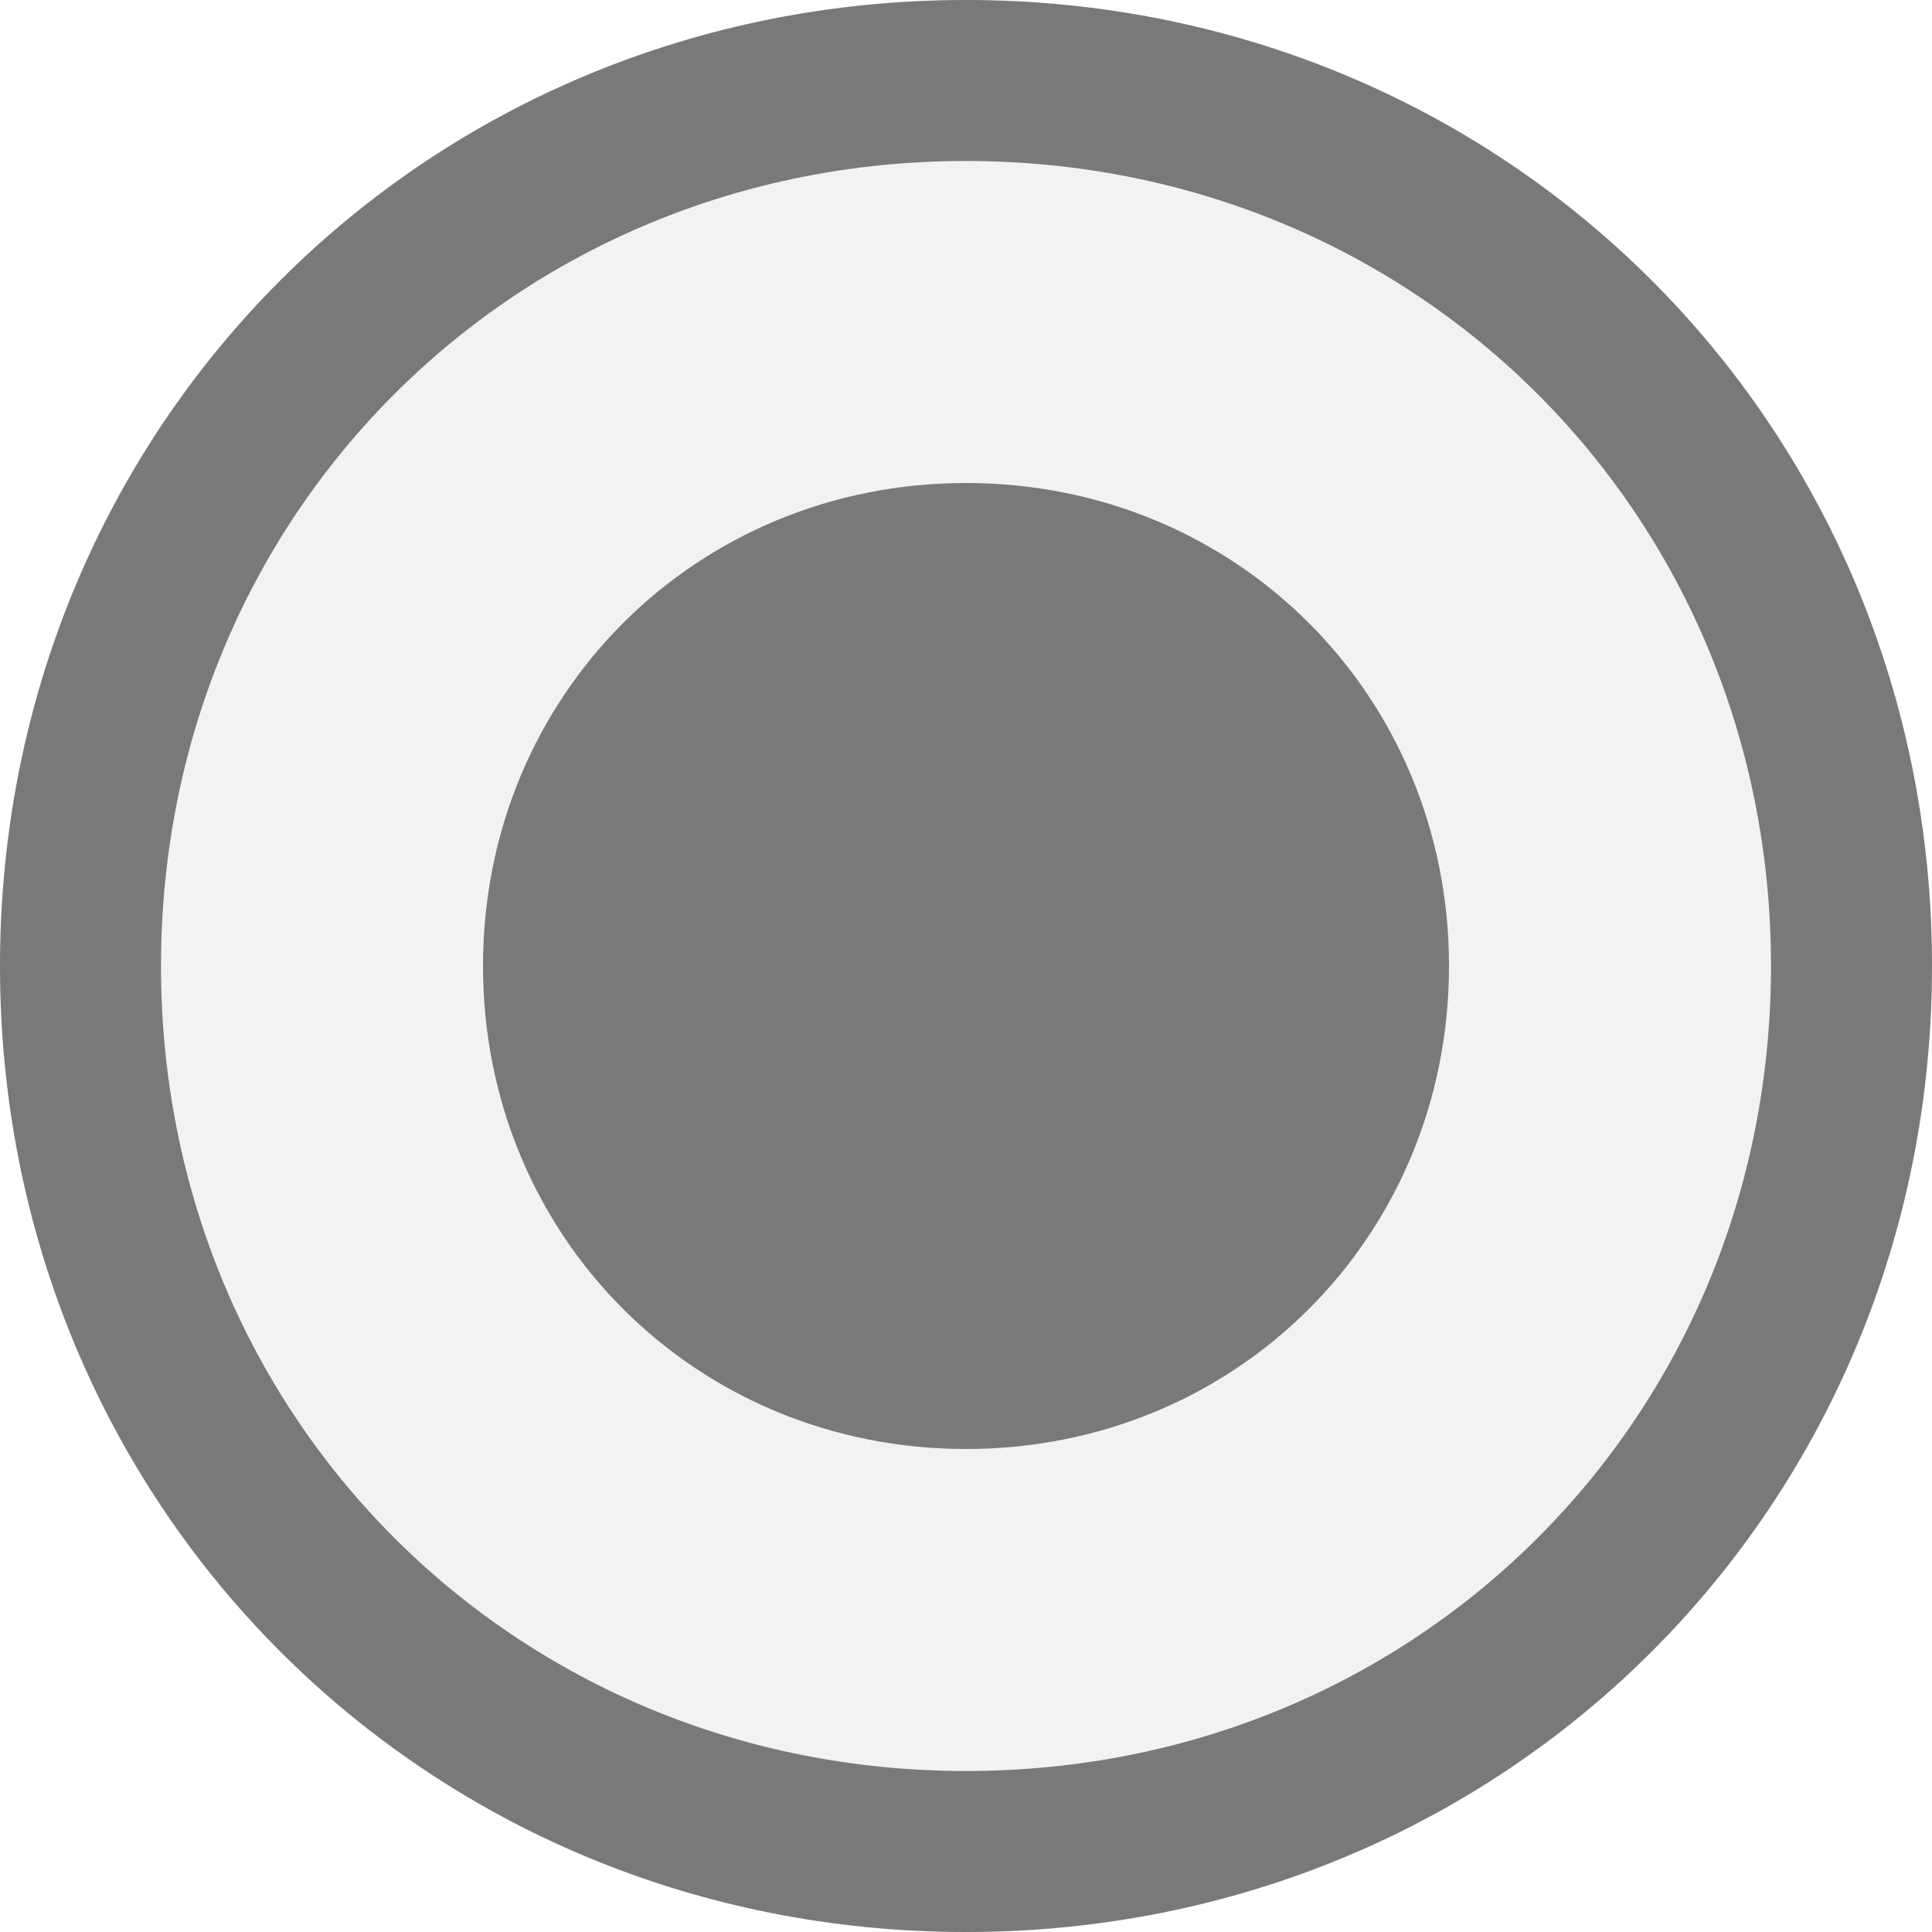
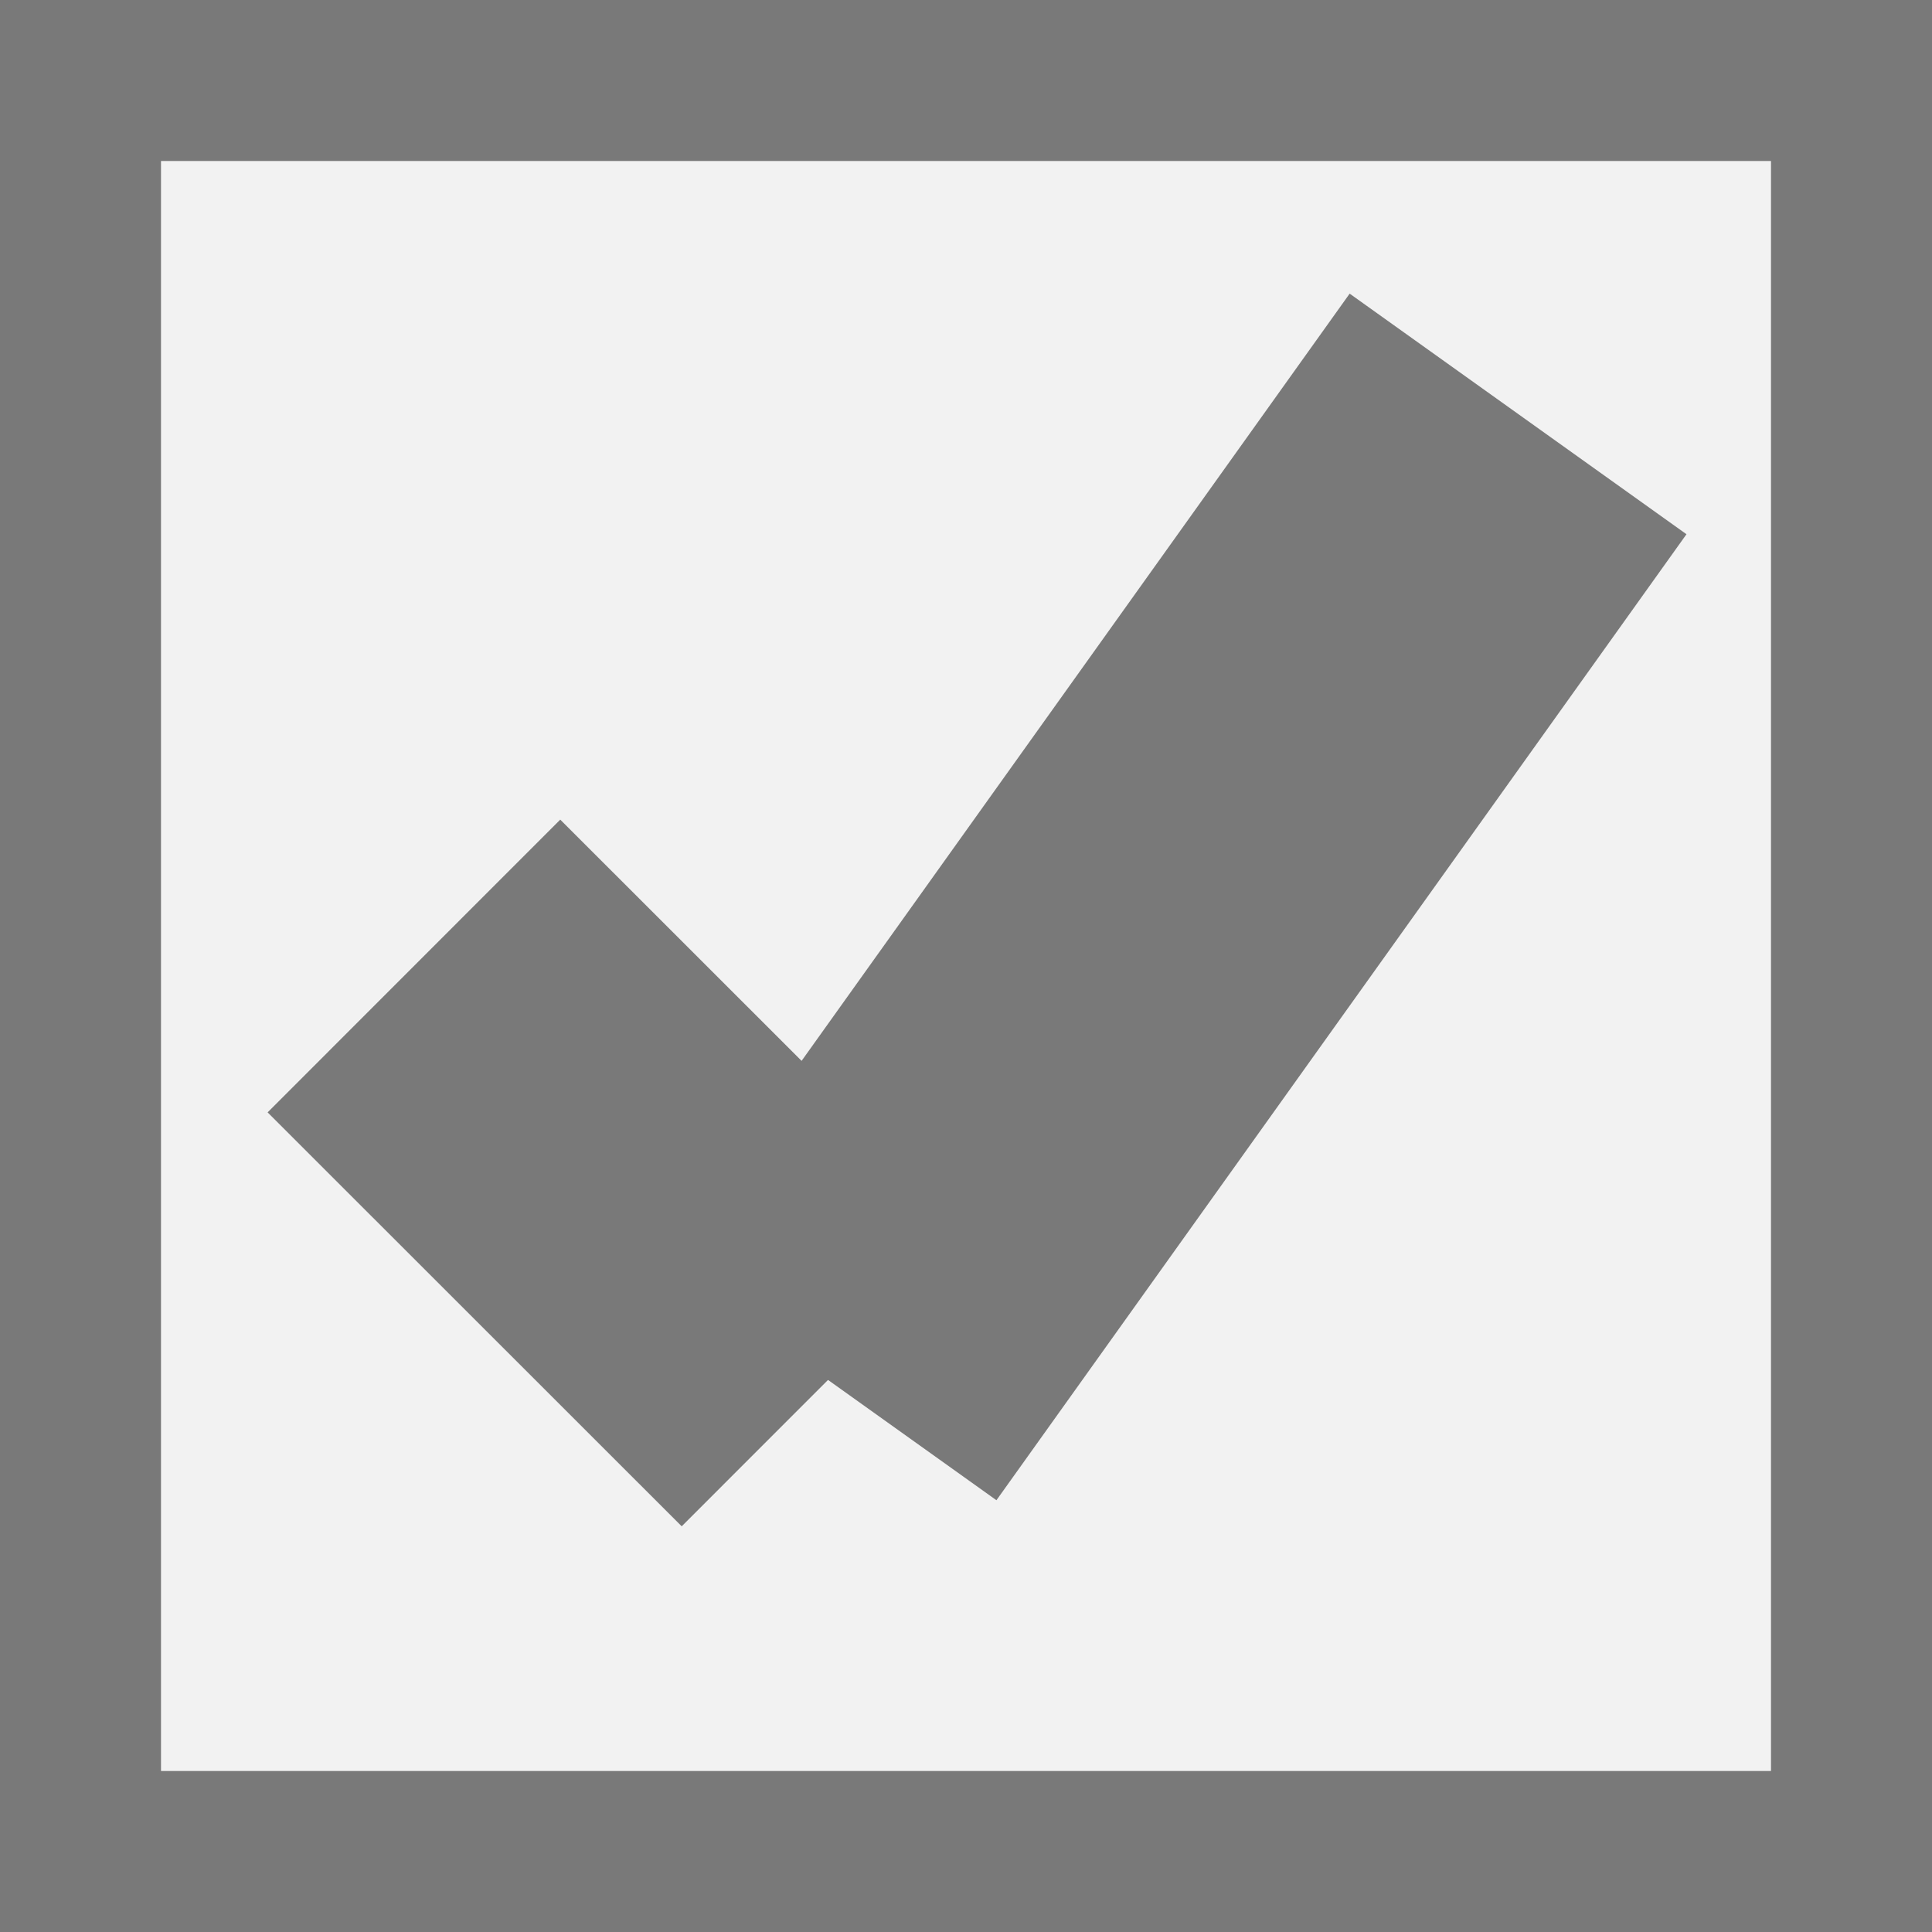
- <svg xmlns="http://www.w3.org/2000/svg" version="1.1" width="12px" height="12px" viewBox="446 329.5  12 12">
-   <path d="M 452 329.5  C 455.36 329.5  458 332.14  458 335.5  C 458 338.86  455.36 341.5  452 341.5  C 448.64 341.5  446 338.86  446 335.5  C 446 332.14  448.64 329.5  452 329.5  Z " fill-rule="nonzero" fill="#f2f2f2" stroke="none" />
-   <path d="M 452 330  C 455.08 330  457.5 332.42  457.5 335.5  C 457.5 338.58  455.08 341  452 341  C 448.92 341  446.5 338.58  446.5 335.5  C 446.5 332.42  448.92 330  452 330  Z " stroke-width="1" stroke="#797979" fill="none" />
-   <path d="M 452 338.5  C 450.32 338.5  449 337.18  449 335.5  C 449 333.82  450.32 332.5  452 332.5  C 453.68 332.5  455 333.82  455 335.5  C 455 337.18  453.68 338.5  452 338.5  " fill-rule="nonzero" fill="#797979" stroke="none" />
+ <svg xmlns="http://www.w3.org/2000/svg" version="1.1" width="12px" height="12px" viewBox="9 227.5  12 12">
+   <path d="M 9.5 228  L 20.5 228  L 20.5 239  L 9.5 239  L 9.5 228  Z " fill-rule="nonzero" fill="#f2f2f2" stroke="none" />
+   <path d="M 9.5 228  L 20.5 228  L 20.5 239  L 9.5 239  L 9.5 228  Z " stroke-width="1" stroke="#797979" fill="none" />
+   <path d="M 11.571 233.5  L 14.143 236.071  " stroke-width="2.571" stroke="#797979" fill="none" />
+   <path d="M 14.143 236.071  L 18.429 230.071  " stroke-width="2.571" stroke="#797979" fill="none" />
</svg>
